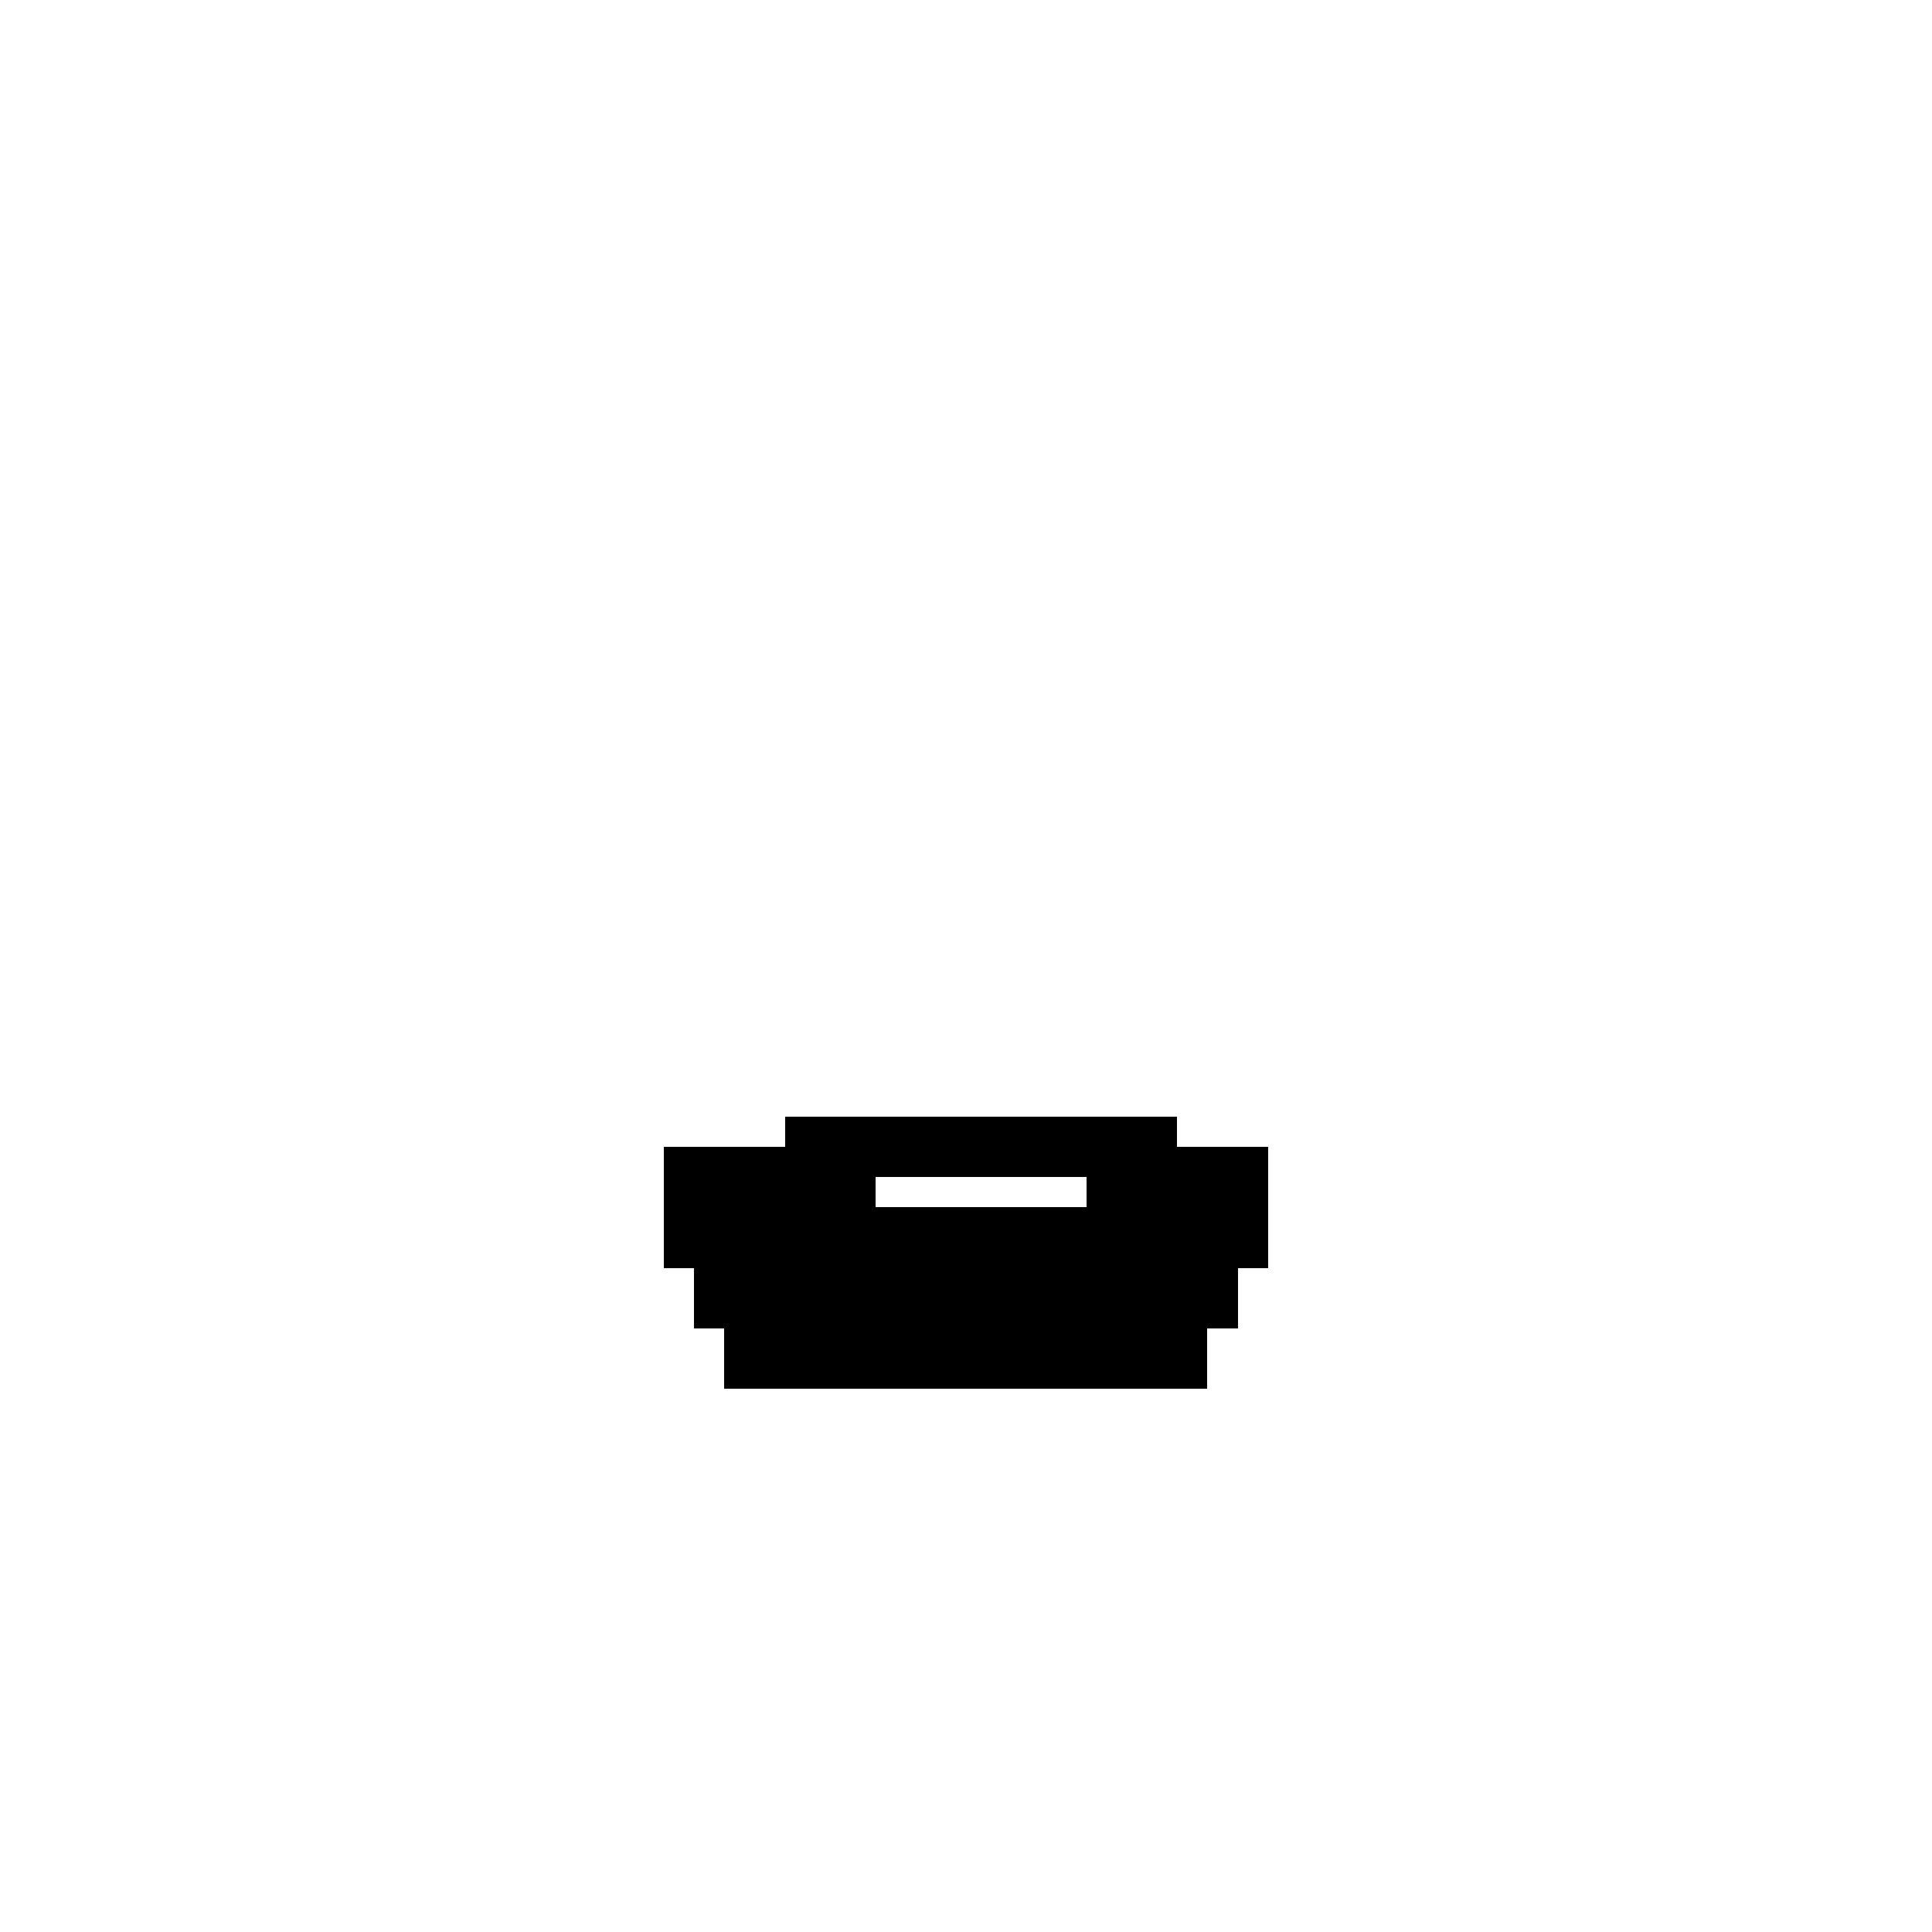
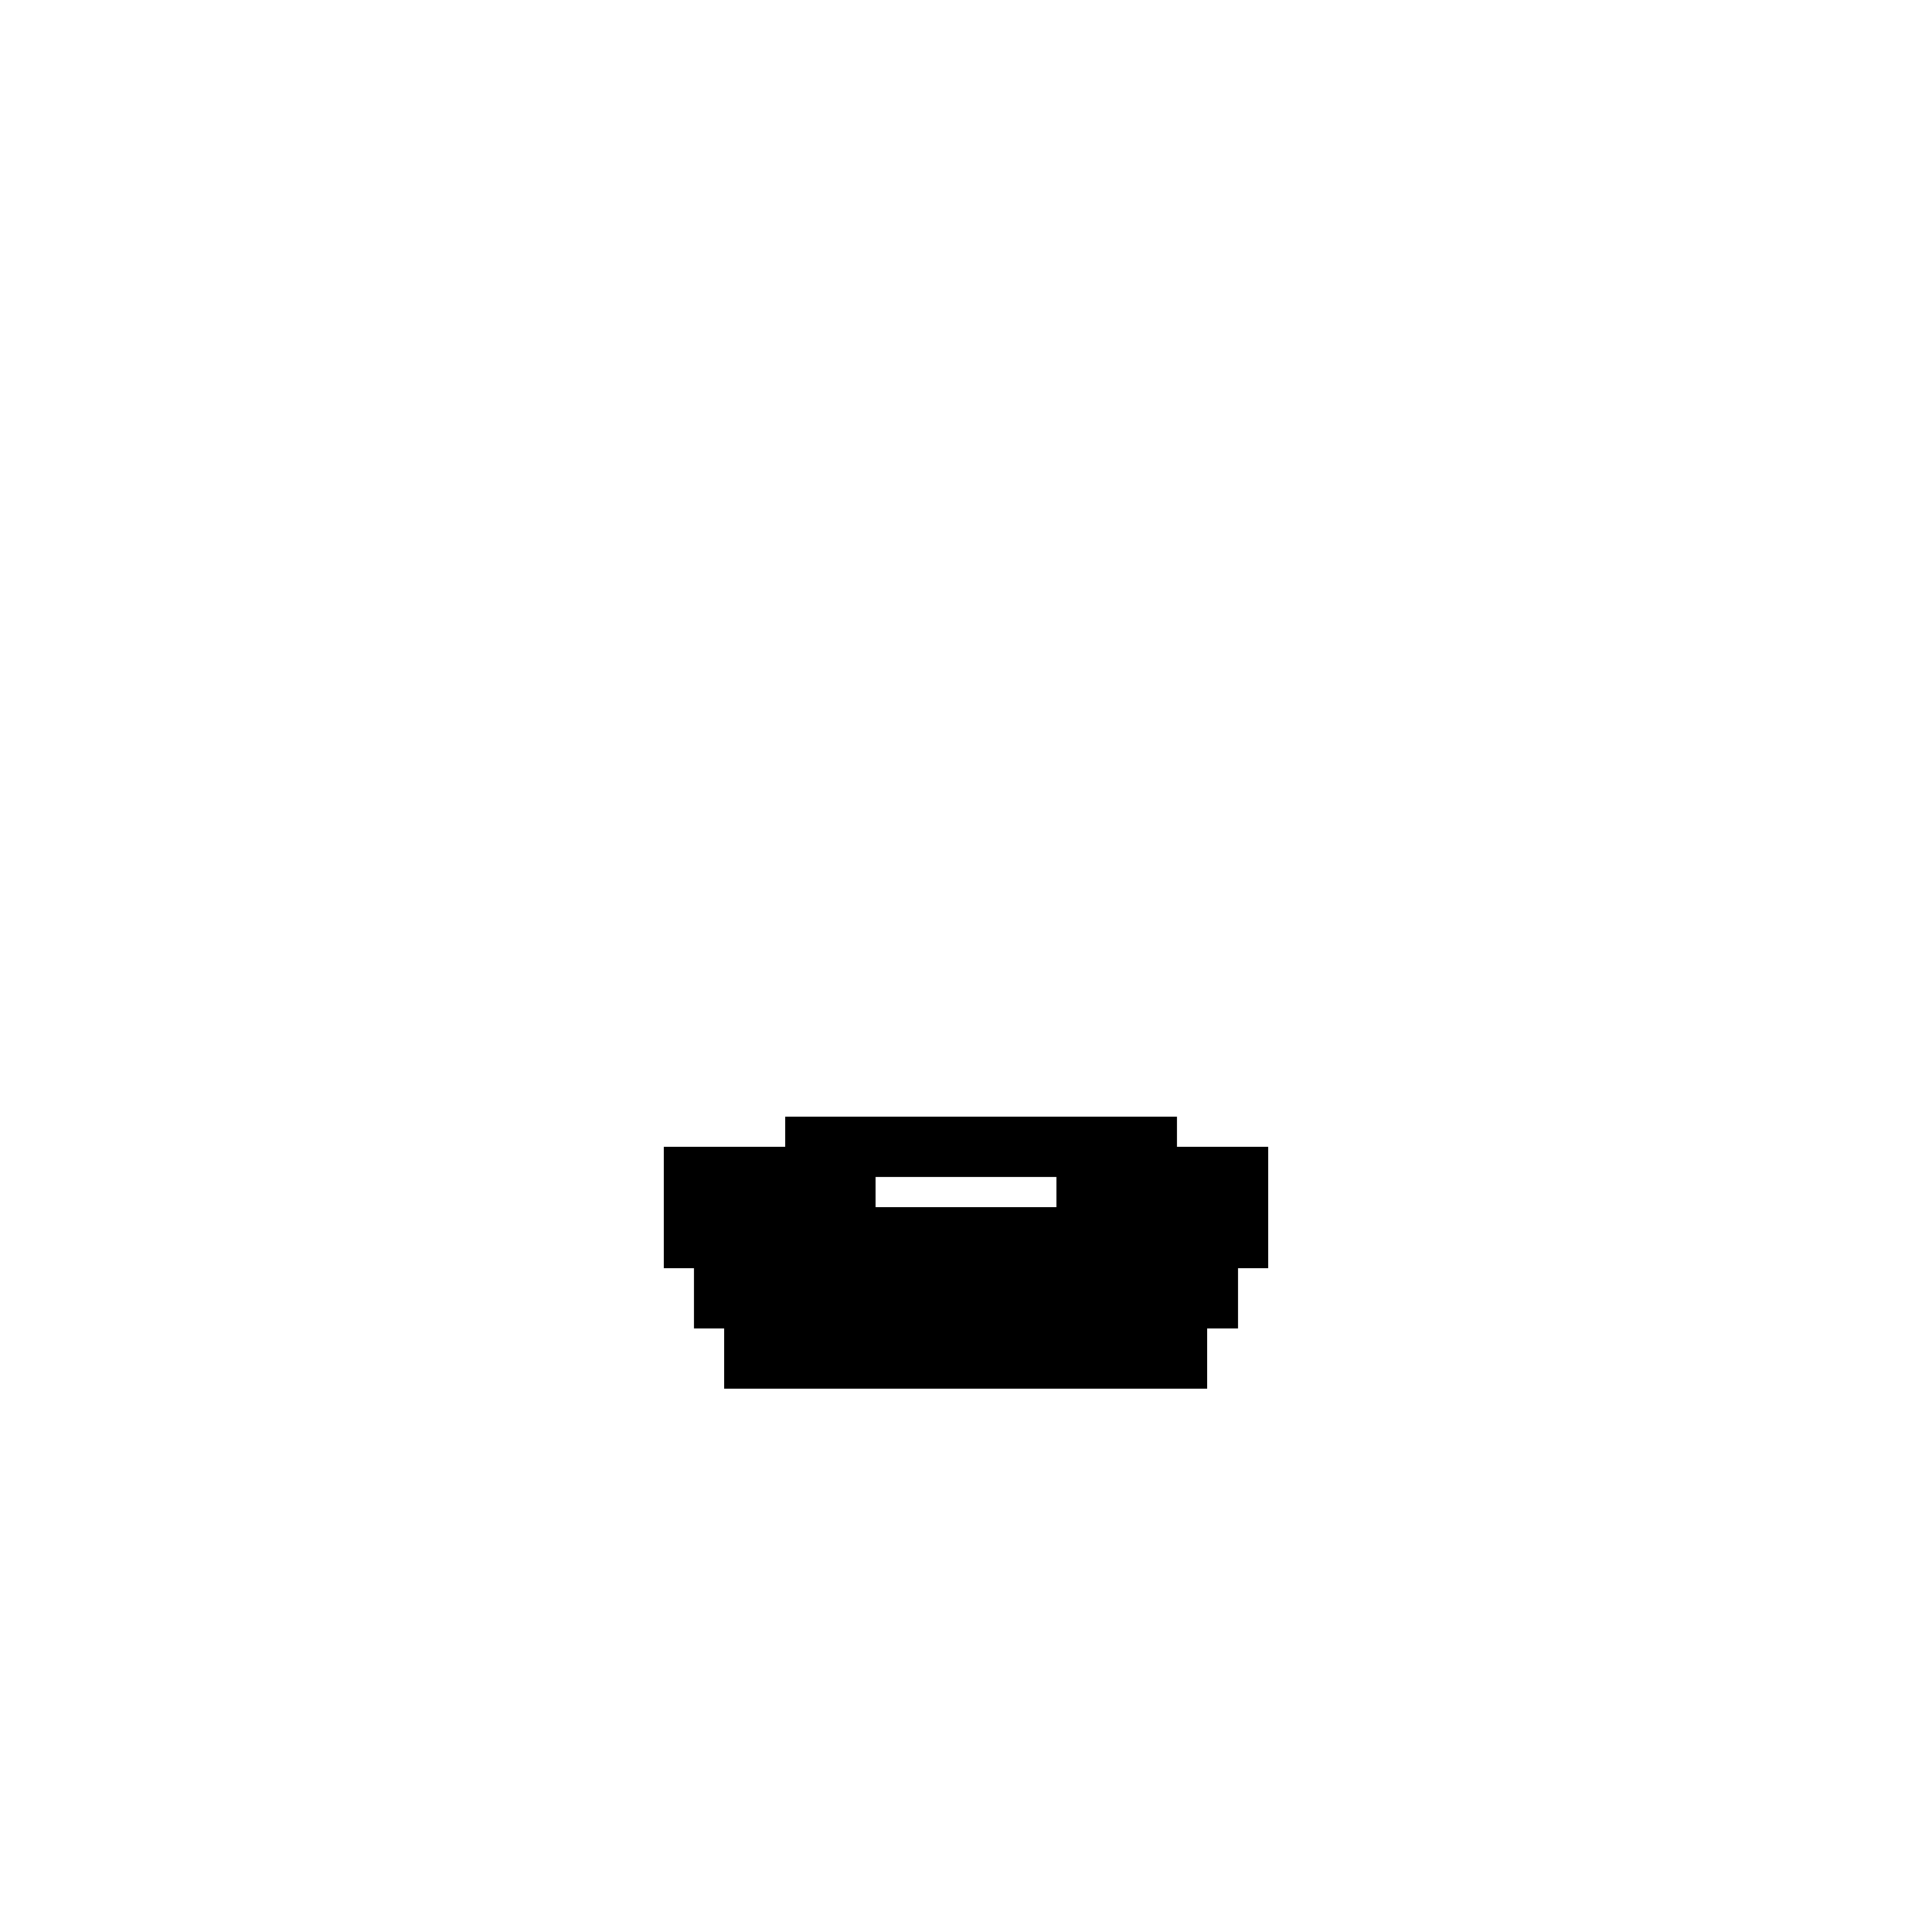
<svg xmlns="http://www.w3.org/2000/svg" width="64" height="64" viewBox="0 0 64 64" shape-rendering="crispEdges">
  <g data-piece="skin-deep" data-color="#6f512f" data-color-label="base" data-color-opacity="0.68">
    <rect x="22" y="40" width="20" height="2" />
+     <rect x="35" y="39" width="1" height="1" />
  </g>
  <g data-piece="base" data-color="#6f512f" data-color-label="base" data-color-opacity="0.70" transform="translate(0 2)">
    <rect x="23" y="41" width="18" height="1" />
    <rect x="23" y="40" width="18" height="1" />
  </g>
  <g data-piece="base-2" data-color="#6f512f" data-color-label="base" data-color-opacity="0.71" transform="translate(0 4)">
    <rect x="24" y="41" width="16" height="1" />
    <rect x="24" y="40" width="16" height="1" />
  </g>
  <g data-piece="base-3" data-color="#6f512f" data-color-label="base" data-color-opacity="0.69">
    <rect x="27" y="39" width="1" height="1" />
    <rect x="28" y="39" width="1" height="1" />
    <rect x="27" y="40" width="1" height="1" />
    <rect x="28" y="40" width="1" height="1" />
    <rect x="26" y="39" width="1" height="1" />
    <rect x="26" y="40" width="1" height="1" />
    <rect x="25" y="39" width="1" height="1" />
    <rect x="25" y="40" width="1" height="1" />
    <rect x="24" y="39" width="1" height="1" />
    <rect x="24" y="40" width="1" height="1" />
    <rect x="23" y="39" width="1" height="1" />
    <rect x="23" y="40" width="1" height="1" />
    <rect x="22" y="39" width="1" height="1" />
    <rect x="22" y="40" width="1" height="1" />
    <rect x="22" y="38" width="1" height="1" />
    <rect x="23" y="38" width="1" height="1" />
    <rect x="24" y="38" width="1" height="1" />
    <rect x="25" y="38" width="1" height="1" />
    <rect x="26" y="38" width="1" height="1" />
    <rect x="27" y="38" width="1" height="1" />
    <rect x="36" y="39" width="1" height="1" />
    <rect x="37" y="39" width="1" height="1" />
    <rect x="36" y="40" width="1" height="1" />
    <rect x="37" y="40" width="1" height="1" />
    <rect x="36" y="38" width="1" height="1" />
    <rect x="37" y="38" width="1" height="1" />
    <rect x="38" y="38" width="1" height="1" />
    <rect x="38" y="39" width="1" height="1" />
    <rect x="39" y="38" width="1" height="1" />
    <rect x="39" y="39" width="1" height="1" />
    <rect x="40" y="38" width="1" height="1" />
    <rect x="40" y="39" width="1" height="1" />
    <rect x="41" y="38" width="1" height="1" />
    <rect x="41" y="39" width="1" height="1" />
    <rect x="37" y="37" width="1" height="1" />
    <rect x="38" y="37" width="1" height="1" />
    <rect x="36" y="37" width="1" height="1" />
    <rect x="35" y="37" width="1" height="1" />
    <rect x="35" y="38" width="1" height="1" />
    <rect x="34" y="37" width="1" height="1" />
    <rect x="34" y="38" width="1" height="1" />
    <rect x="33" y="37" width="1" height="1" />
    <rect x="33" y="38" width="1" height="1" />
    <rect x="32" y="37" width="1" height="1" />
    <rect x="32" y="38" width="1" height="1" />
    <rect x="31" y="37" width="1" height="1" />
    <rect x="31" y="38" width="1" height="1" />
    <rect x="30" y="37" width="1" height="1" />
    <rect x="30" y="38" width="1" height="1" />
    <rect x="29" y="37" width="1" height="1" />
    <rect x="29" y="38" width="1" height="1" />
    <rect x="28" y="37" width="1" height="1" />
    <rect x="28" y="38" width="1" height="1" />
    <rect x="27" y="37" width="1" height="1" />
    <rect x="26" y="37" width="1" height="1" />
  </g>
</svg>
